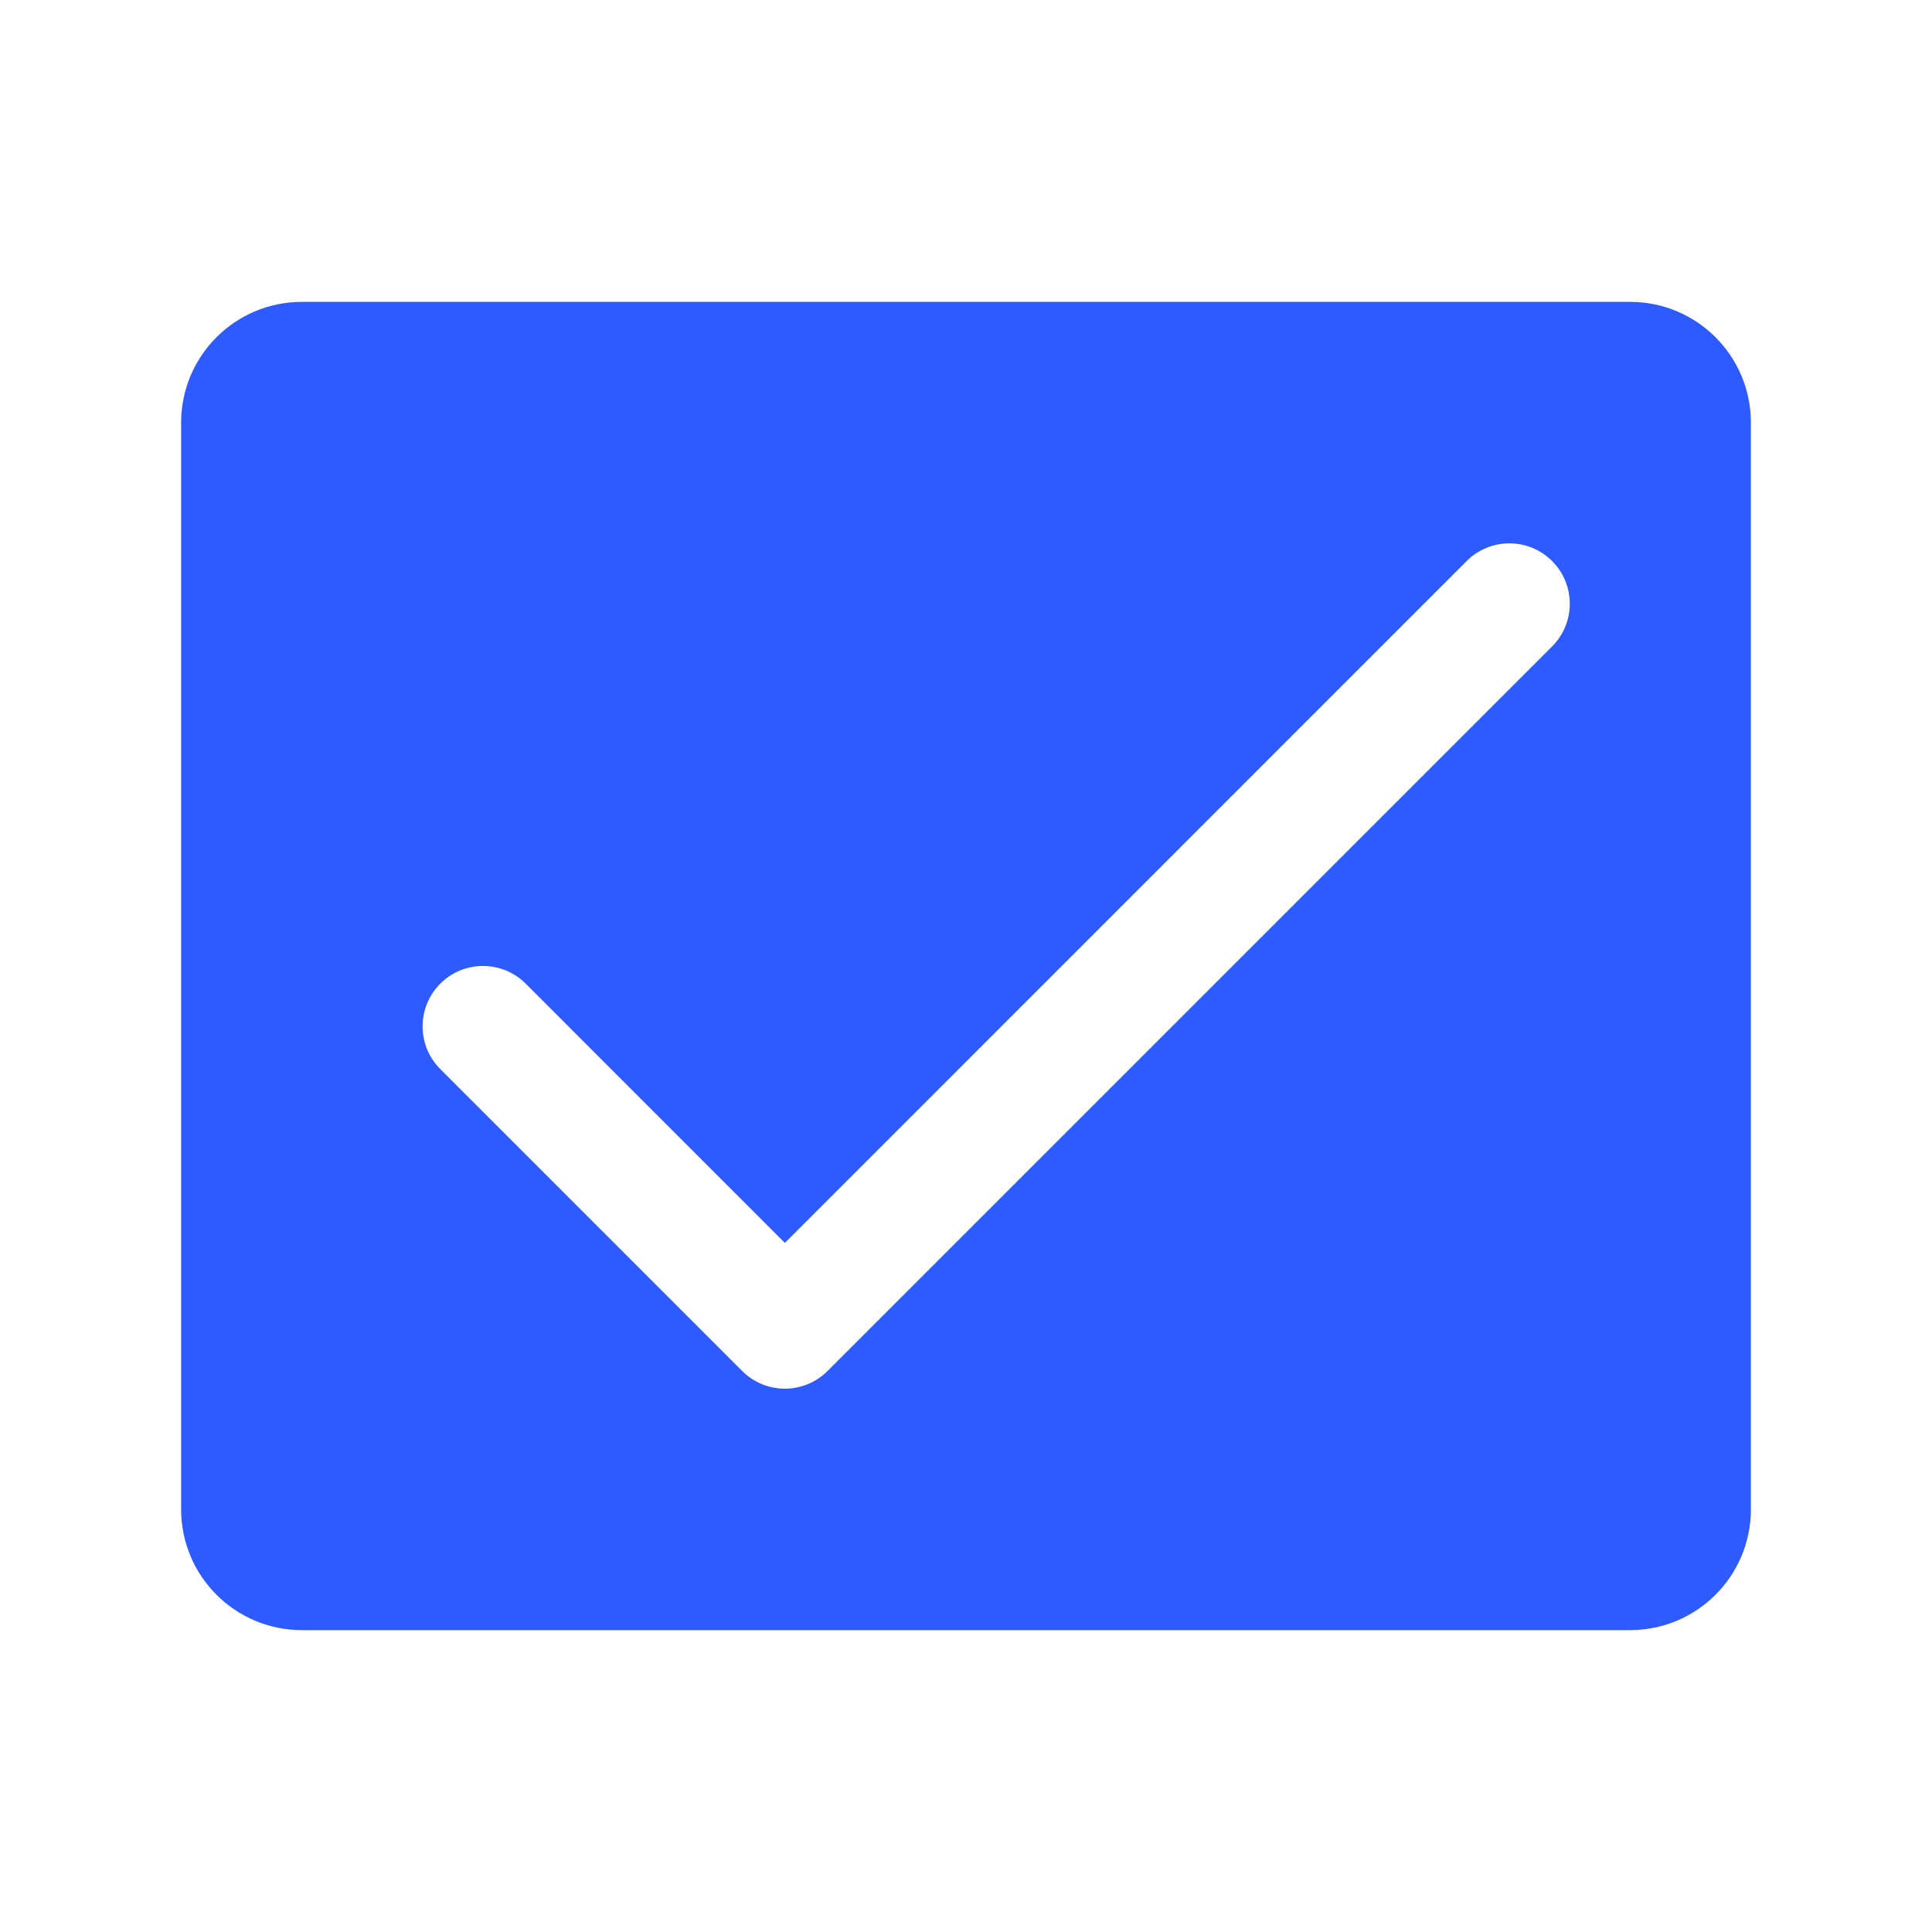
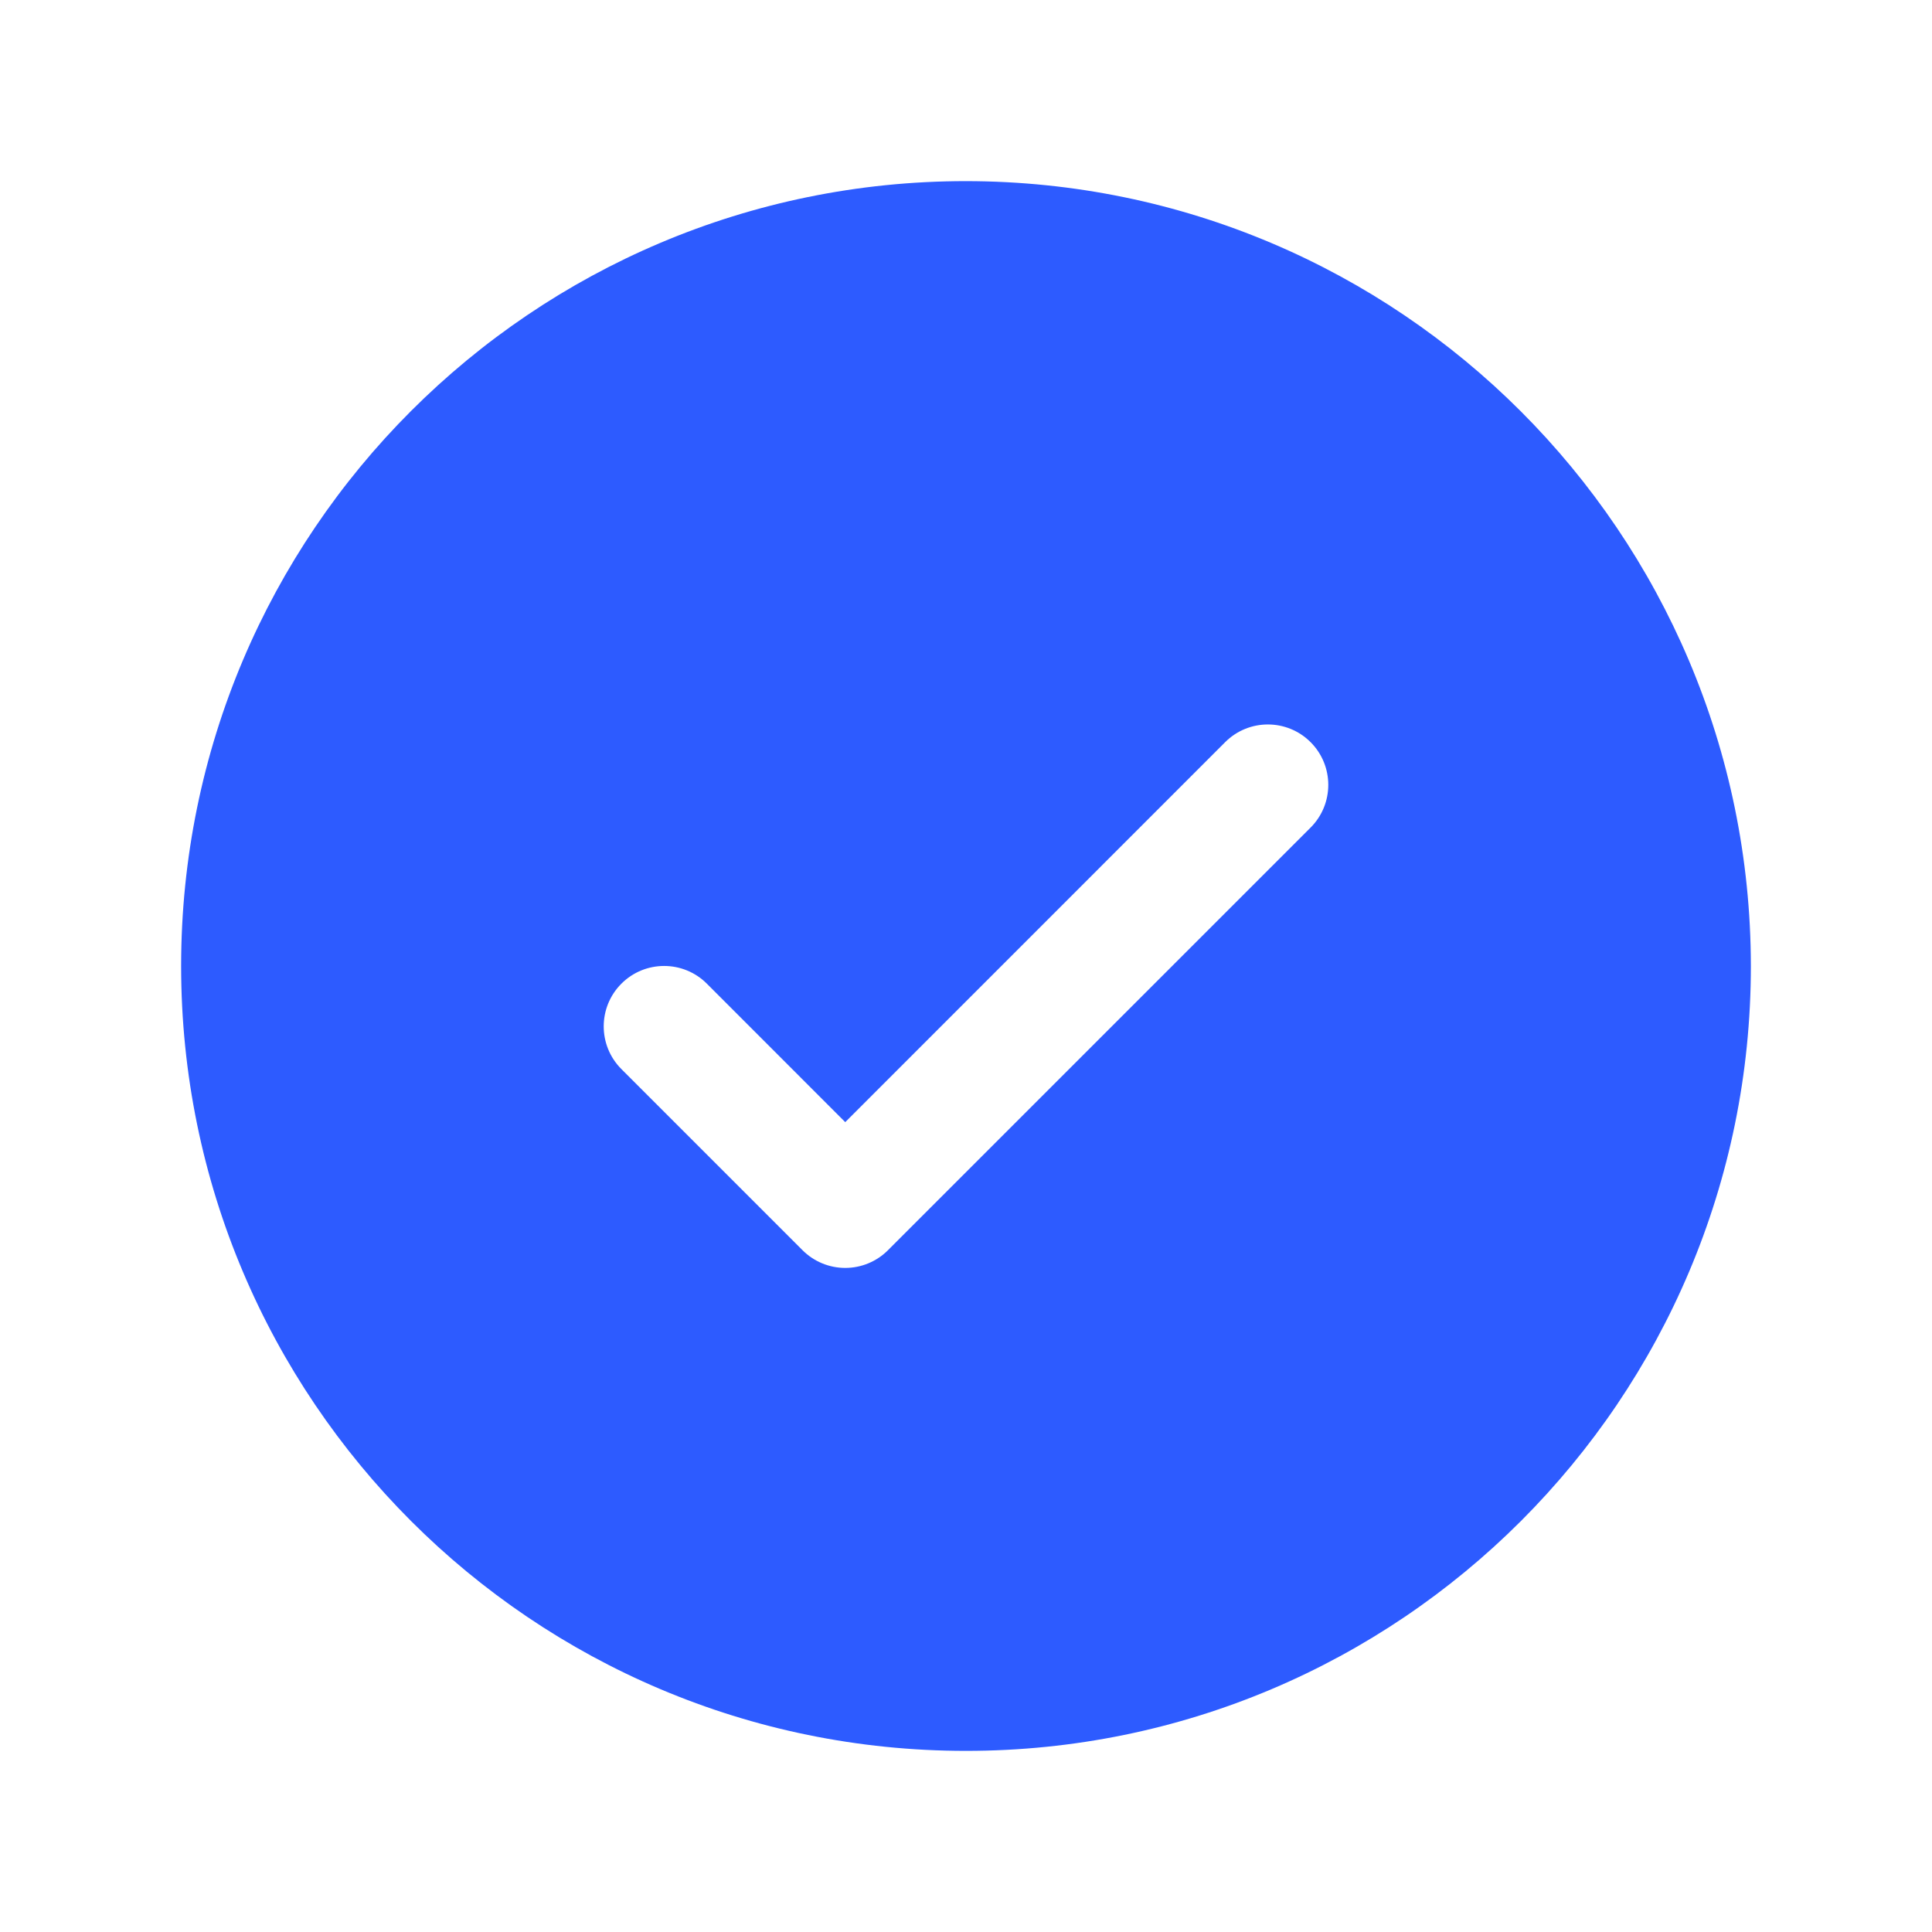
<svg xmlns="http://www.w3.org/2000/svg" viewBox="0 0 256 256" fill="#2D5BFF">
-   <path d="M216,40H40A16,16,0,0,0,24,56V200a16,16,0,0,0,16,16H216a16,16,0,0,0,16-16V56A16,16,0,0,0,216,40ZM205.66,85.66l-96,96a8,8,0,0,1-11.32,0l-40-40a8,8,0,0,1,11.32-11.32L104,164.69l90.34-90.35a8,8,0,0,1,11.32,11.32Z" />
+   <path d="M128,24A104,104,0,1,0,232,128,104.11,104.11,0,0,0,128,24Zm45.66,85.66-56,56a8,8,0,0,1-11.32,0l-24-24a8,8,0,0,1,11.32-11.32L112,148.69l50.34-50.35a8,8,0,0,1,11.32,11.32Z" />
</svg>
